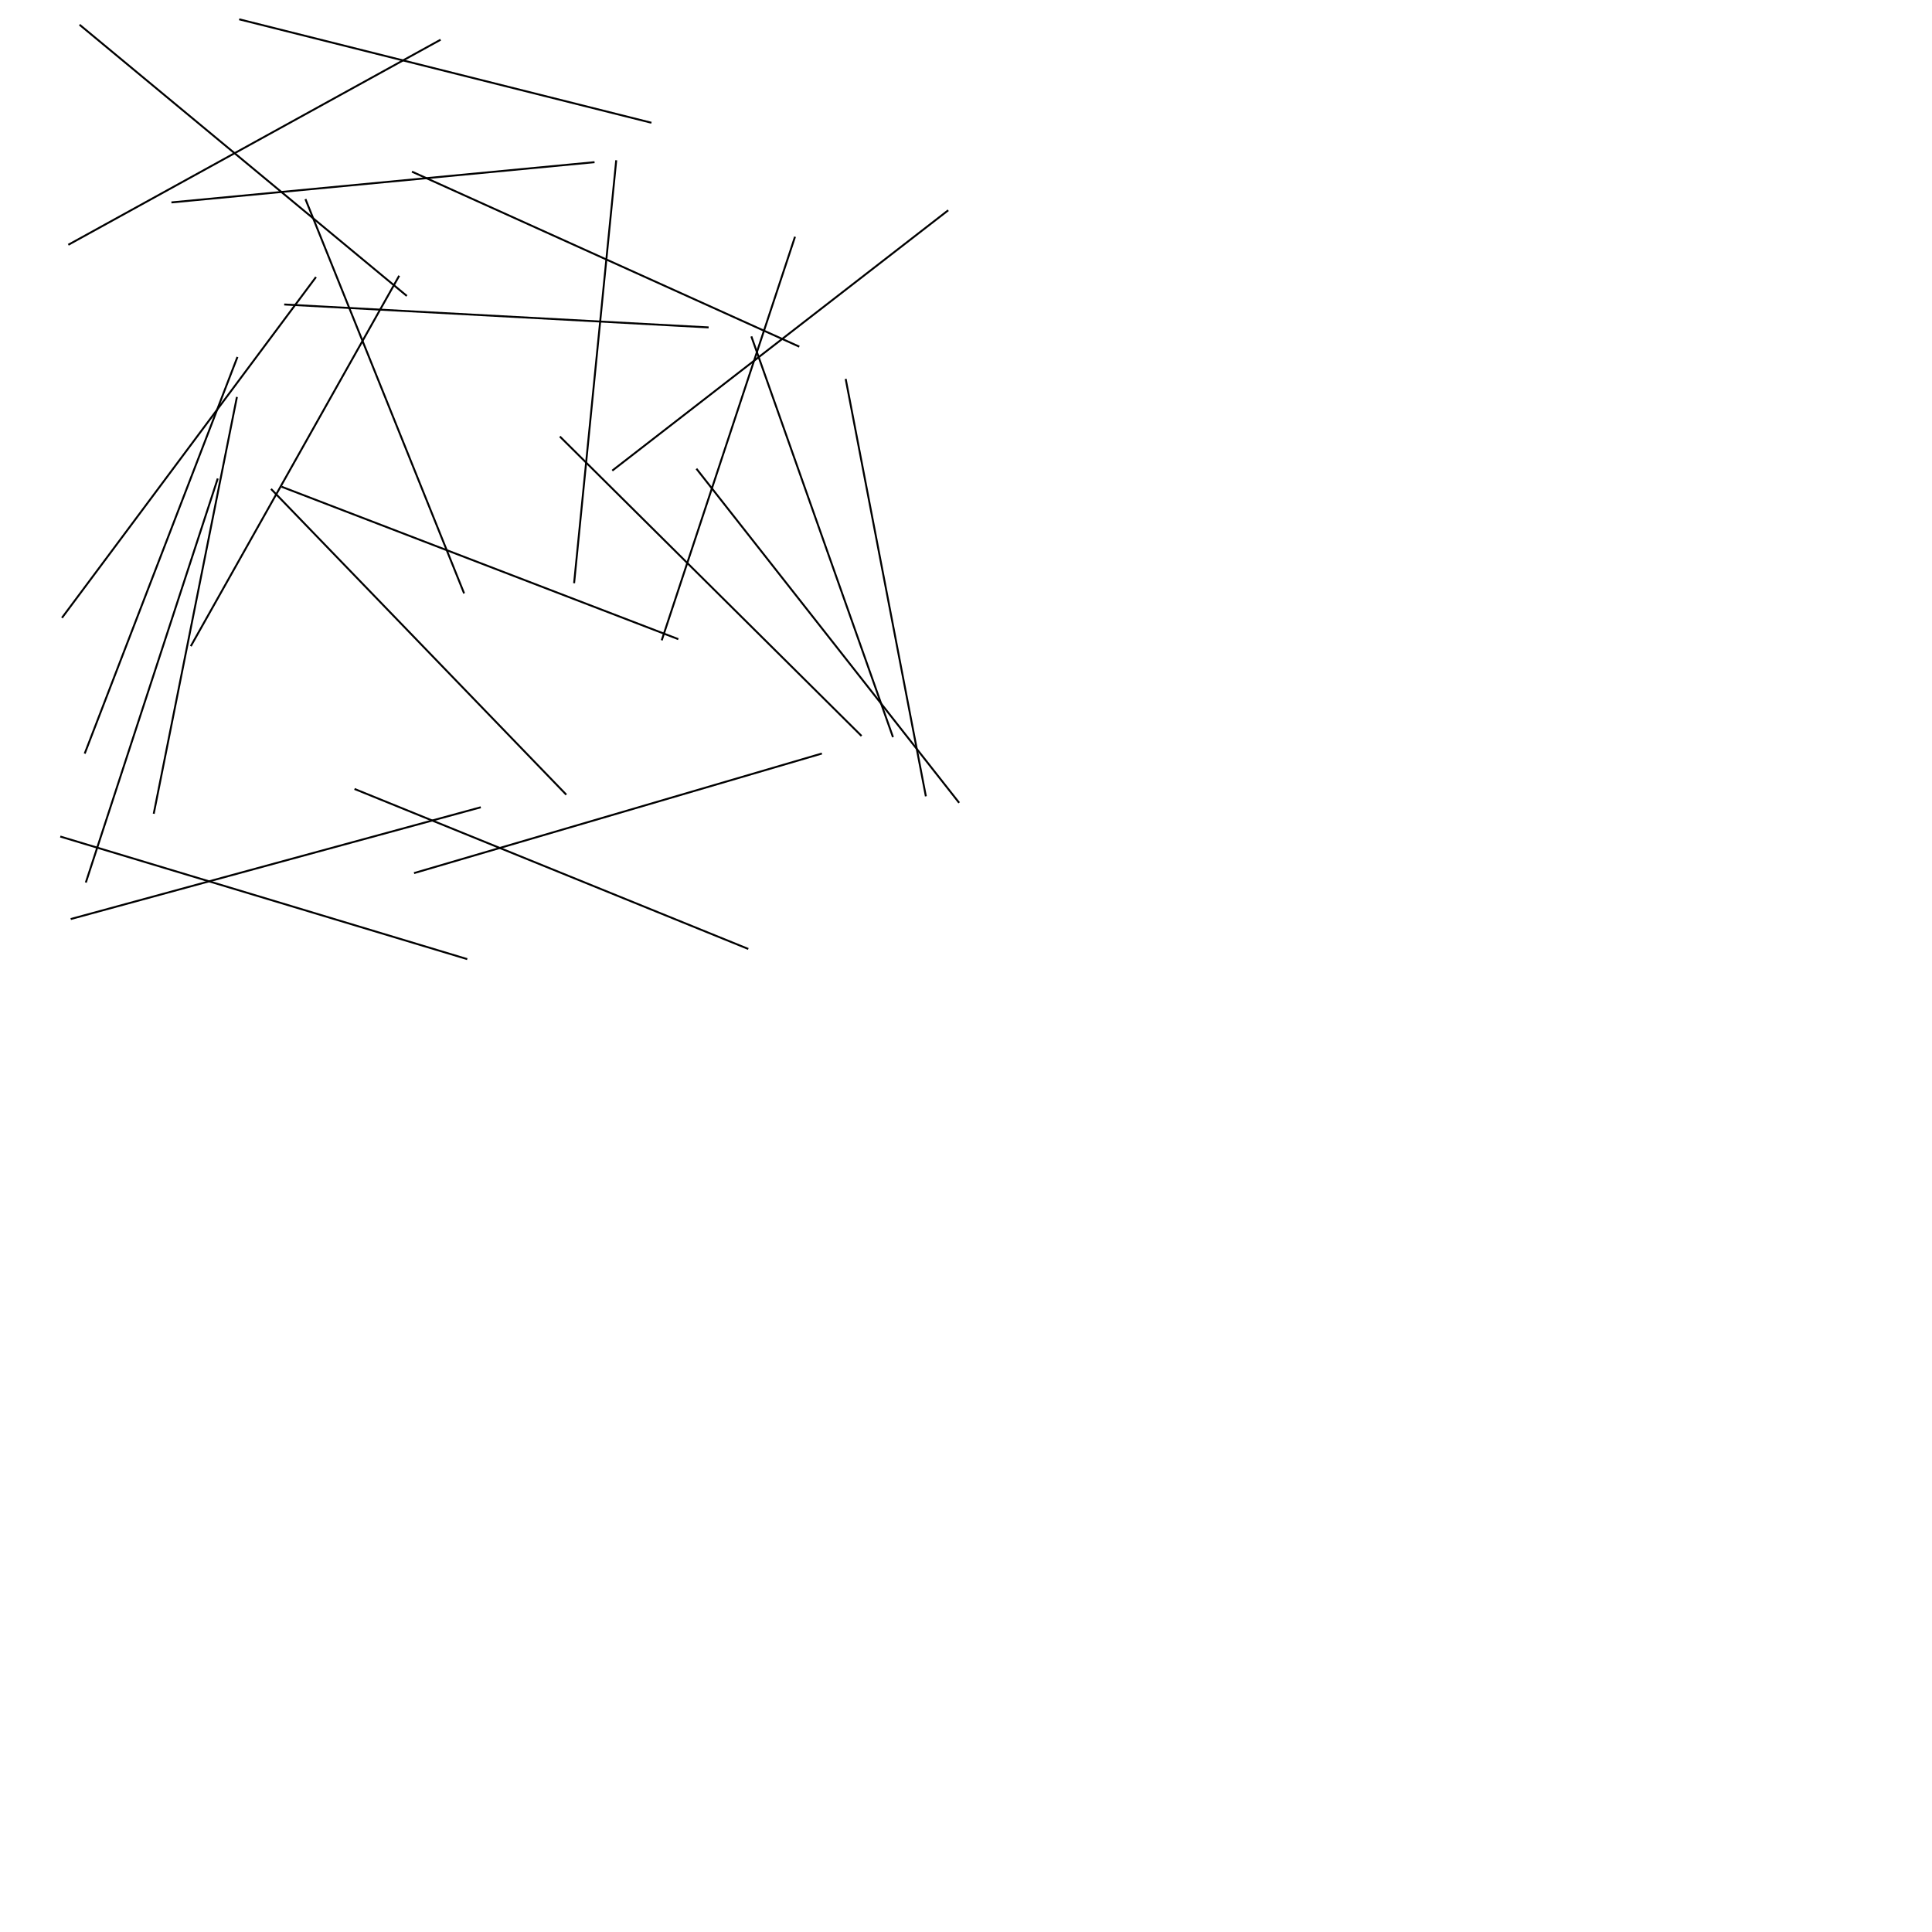
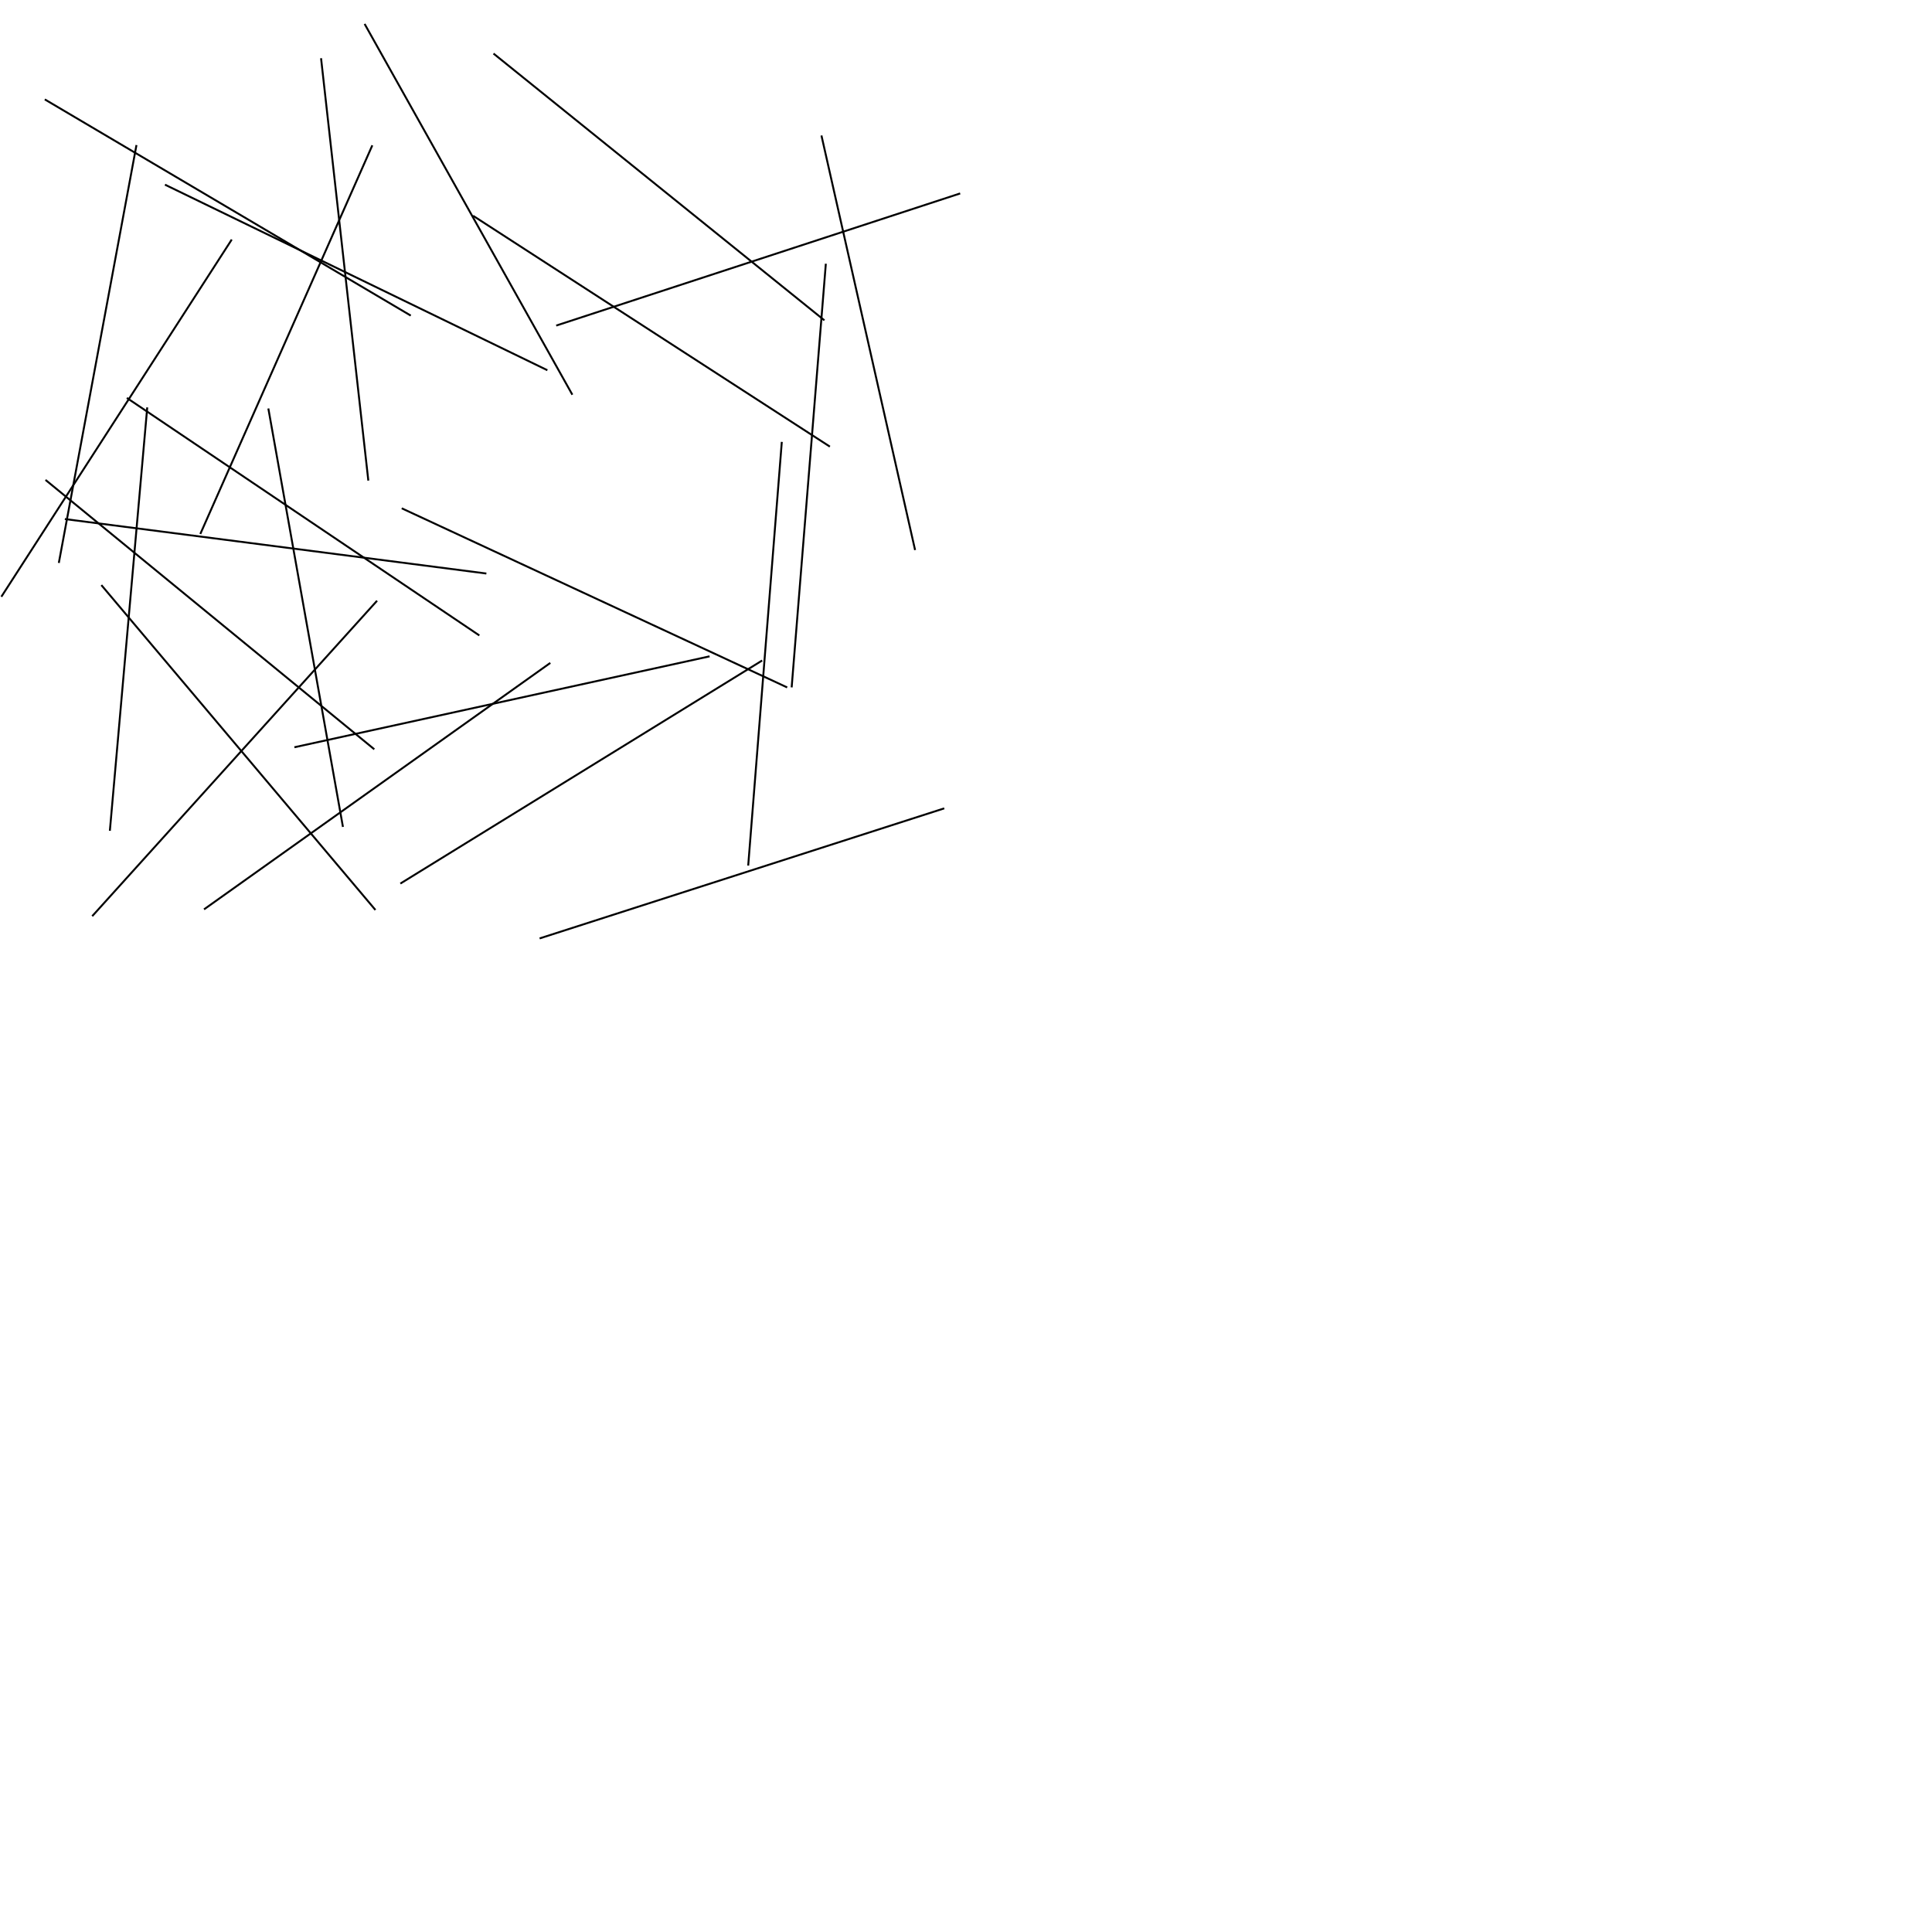
<svg xmlns="http://www.w3.org/2000/svg" height="1000" width="1000" text-rendering="auto" shape-rendering="auto">
-   <line x1="36.603" y1="475.697" x2="248.859" y2="417.841" style="stroke-width:1;stroke:rgb(0,0,0);fill:none" />
-   <line x1="123.794" y1="9.987" x2="337.177" y2="63.541" style="stroke-width:1;stroke:rgb(0,0,0);fill:none" />
-   <line x1="98.758" y1="334.46" x2="206.623" y2="142.717" style="stroke-width:1;stroke:rgb(0,0,0);fill:none" />
-   <line x1="32.074" y1="319.79" x2="163.551" y2="143.398" style="stroke-width:1;stroke:rgb(0,0,0);fill:none" />
-   <line x1="147.109" y1="157.597" x2="366.788" y2="169.469" style="stroke-width:1;stroke:rgb(0,0,0);fill:none" />
-   <line x1="342.508" y1="331.43" x2="411.497" y2="122.527" style="stroke-width:1;stroke:rgb(0,0,0);fill:none" />
-   <line x1="297.155" y1="301.87" x2="318.963" y2="82.954" style="stroke-width:1;stroke:rgb(0,0,0);fill:none" />
-   <line x1="35.355" y1="126.707" x2="228.051" y2="20.555" style="stroke-width:1;stroke:rgb(0,0,0);fill:none" />
-   <line x1="490.804" y1="108.837" x2="316.905" y2="243.593" style="stroke-width:1;stroke:rgb(0,0,0);fill:none" />
-   <line x1="289.791" y1="225.94" x2="445.927" y2="380.929" style="stroke-width:1;stroke:rgb(0,0,0);fill:none" />
-   <line x1="387.315" y1="491.172" x2="183.496" y2="408.359" style="stroke-width:1;stroke:rgb(0,0,0);fill:none" />
-   <line x1="425.409" y1="390.019" x2="214.298" y2="451.921" style="stroke-width:1;stroke:rgb(0,0,0);fill:none" />
-   <line x1="413.711" y1="179.434" x2="213.228" y2="88.844" style="stroke-width:1;stroke:rgb(0,0,0);fill:none" />
-   <line x1="41.179" y1="12.794" x2="210.568" y2="153.176" style="stroke-width:1;stroke:rgb(0,0,0);fill:none" />
-   <line x1="158.095" y1="103.047" x2="240.227" y2="307.141" style="stroke-width:1;stroke:rgb(0,0,0);fill:none" />
-   <line x1="479.23" y1="412.174" x2="437.718" y2="196.126" style="stroke-width:1;stroke:rgb(0,0,0);fill:none" />
-   <line x1="293.104" y1="411.328" x2="140.283" y2="253.069" style="stroke-width:1;stroke:rgb(0,0,0);fill:none" />
-   <line x1="351.097" y1="330.825" x2="145.731" y2="251.927" style="stroke-width:1;stroke:rgb(0,0,0);fill:none" />
-   <line x1="44.423" y1="456.806" x2="112.711" y2="247.672" style="stroke-width:1;stroke:rgb(0,0,0);fill:none" />
-   <line x1="122.632" y1="205.461" x2="79.569" y2="421.205" style="stroke-width:1;stroke:rgb(0,0,0);fill:none" />
-   <line x1="388.893" y1="174.116" x2="462.205" y2="381.542" style="stroke-width:1;stroke:rgb(0,0,0);fill:none" />
-   <line x1="307.739" y1="83.941" x2="88.728" y2="104.774" style="stroke-width:1;stroke:rgb(0,0,0);fill:none" />
-   <line x1="360.464" y1="242.602" x2="496.452" y2="415.539" style="stroke-width:1;stroke:rgb(0,0,0);fill:none" />
-   <line x1="43.841" y1="390.059" x2="122.903" y2="184.756" style="stroke-width:1;stroke:rgb(0,0,0);fill:none" />
-   <line x1="31.201" y1="432.988" x2="241.852" y2="496.442" style="stroke-width:1;stroke:rgb(0,0,0);fill:none" />
+   <line x1="23.196" y1="51.453" x2="212.609" y2="163.357" style="stroke-width:1;stroke:rgb(0,0,0);fill:none" />
+   <line x1="65.656" y1="205.964" x2="248.101" y2="328.903" style="stroke-width:1;stroke:rgb(0,0,0);fill:none" />
+   <line x1="426.708" y1="165.801" x2="255.435" y2="27.724" style="stroke-width:1;stroke:rgb(0,0,0);fill:none" />
+   <line x1="105.6" y1="470.688" x2="284.841" y2="343.124" style="stroke-width:1;stroke:rgb(0,0,0);fill:none" />
+   <line x1="193.732" y1="387.827" x2="23.554" y2="248.402" style="stroke-width:1;stroke:rgb(0,0,0);fill:none" />
+   <line x1="192.721" y1="75.213" x2="103.679" y2="276.388" style="stroke-width:1;stroke:rgb(0,0,0);fill:none" />
+   <line x1="409.761" y1="355.793" x2="427.451" y2="136.505" style="stroke-width:1;stroke:rgb(0,0,0);fill:none" />
+   <line x1="387.27" y1="448.027" x2="404.661" y2="228.715" style="stroke-width:1;stroke:rgb(0,0,0);fill:none" />
+   <line x1="188.72" y1="12.382" x2="296.252" y2="204.311" style="stroke-width:1;stroke:rgb(0,0,0);fill:none" />
+   <line x1="138.892" y1="211.427" x2="177.505" y2="428.011" style="stroke-width:1;stroke:rgb(0,0,0);fill:none" />
+   <line x1="244.839" y1="111.662" x2="429.545" y2="231.176" style="stroke-width:1;stroke:rgb(0,0,0);fill:none" />
+   <line x1="251.747" y1="296.855" x2="33.561" y2="268.662" style="stroke-width:1;stroke:rgb(0,0,0);fill:none" />
+   <line x1="190.646" y1="248.76" x2="166.175" y2="30.126" style="stroke-width:1;stroke:rgb(0,0,0);fill:none" />
+   <line x1="283.318" y1="191.623" x2="85.388" y2="95.584" style="stroke-width:1;stroke:rgb(0,0,0);fill:none" />
+   <line x1="279.304" y1="485.725" x2="488.749" y2="418.4" style="stroke-width:1;stroke:rgb(0,0,0);fill:none" />
+   <line x1="152.38" y1="386.777" x2="367.288" y2="339.718" style="stroke-width:1;stroke:rgb(0,0,0);fill:none" />
+   <line x1="473.648" y1="284.716" x2="425.173" y2="70.123" style="stroke-width:1;stroke:rgb(0,0,0);fill:none" />
+   <line x1="207.226" y1="457.331" x2="394.494" y2="341.872" style="stroke-width:1;stroke:rgb(0,0,0);fill:none" />
+   <line x1="287.894" y1="168.514" x2="496.991" y2="100.116" style="stroke-width:1;stroke:rgb(0,0,0);fill:none" />
+   <line x1="0.706" y1="308.862" x2="119.953" y2="123.983" style="stroke-width:1;stroke:rgb(0,0,0);fill:none" />
+   <line x1="194.318" y1="470.992" x2="52.459" y2="302.838" style="stroke-width:1;stroke:rgb(0,0,0);fill:none" />
+   <line x1="30.447" y1="291.378" x2="70.637" y2="75.08" style="stroke-width:1;stroke:rgb(0,0,0);fill:none" />
+   <line x1="407.444" y1="355.811" x2="207.935" y2="263.095" style="stroke-width:1;stroke:rgb(0,0,0);fill:none" />
+   <line x1="47.726" y1="474.211" x2="195.171" y2="310.933" style="stroke-width:1;stroke:rgb(0,0,0);fill:none" />
+   <line x1="76.213" y1="210.864" x2="56.866" y2="430.012" style="stroke-width:1;stroke:rgb(0,0,0);fill:none" />
</svg>
